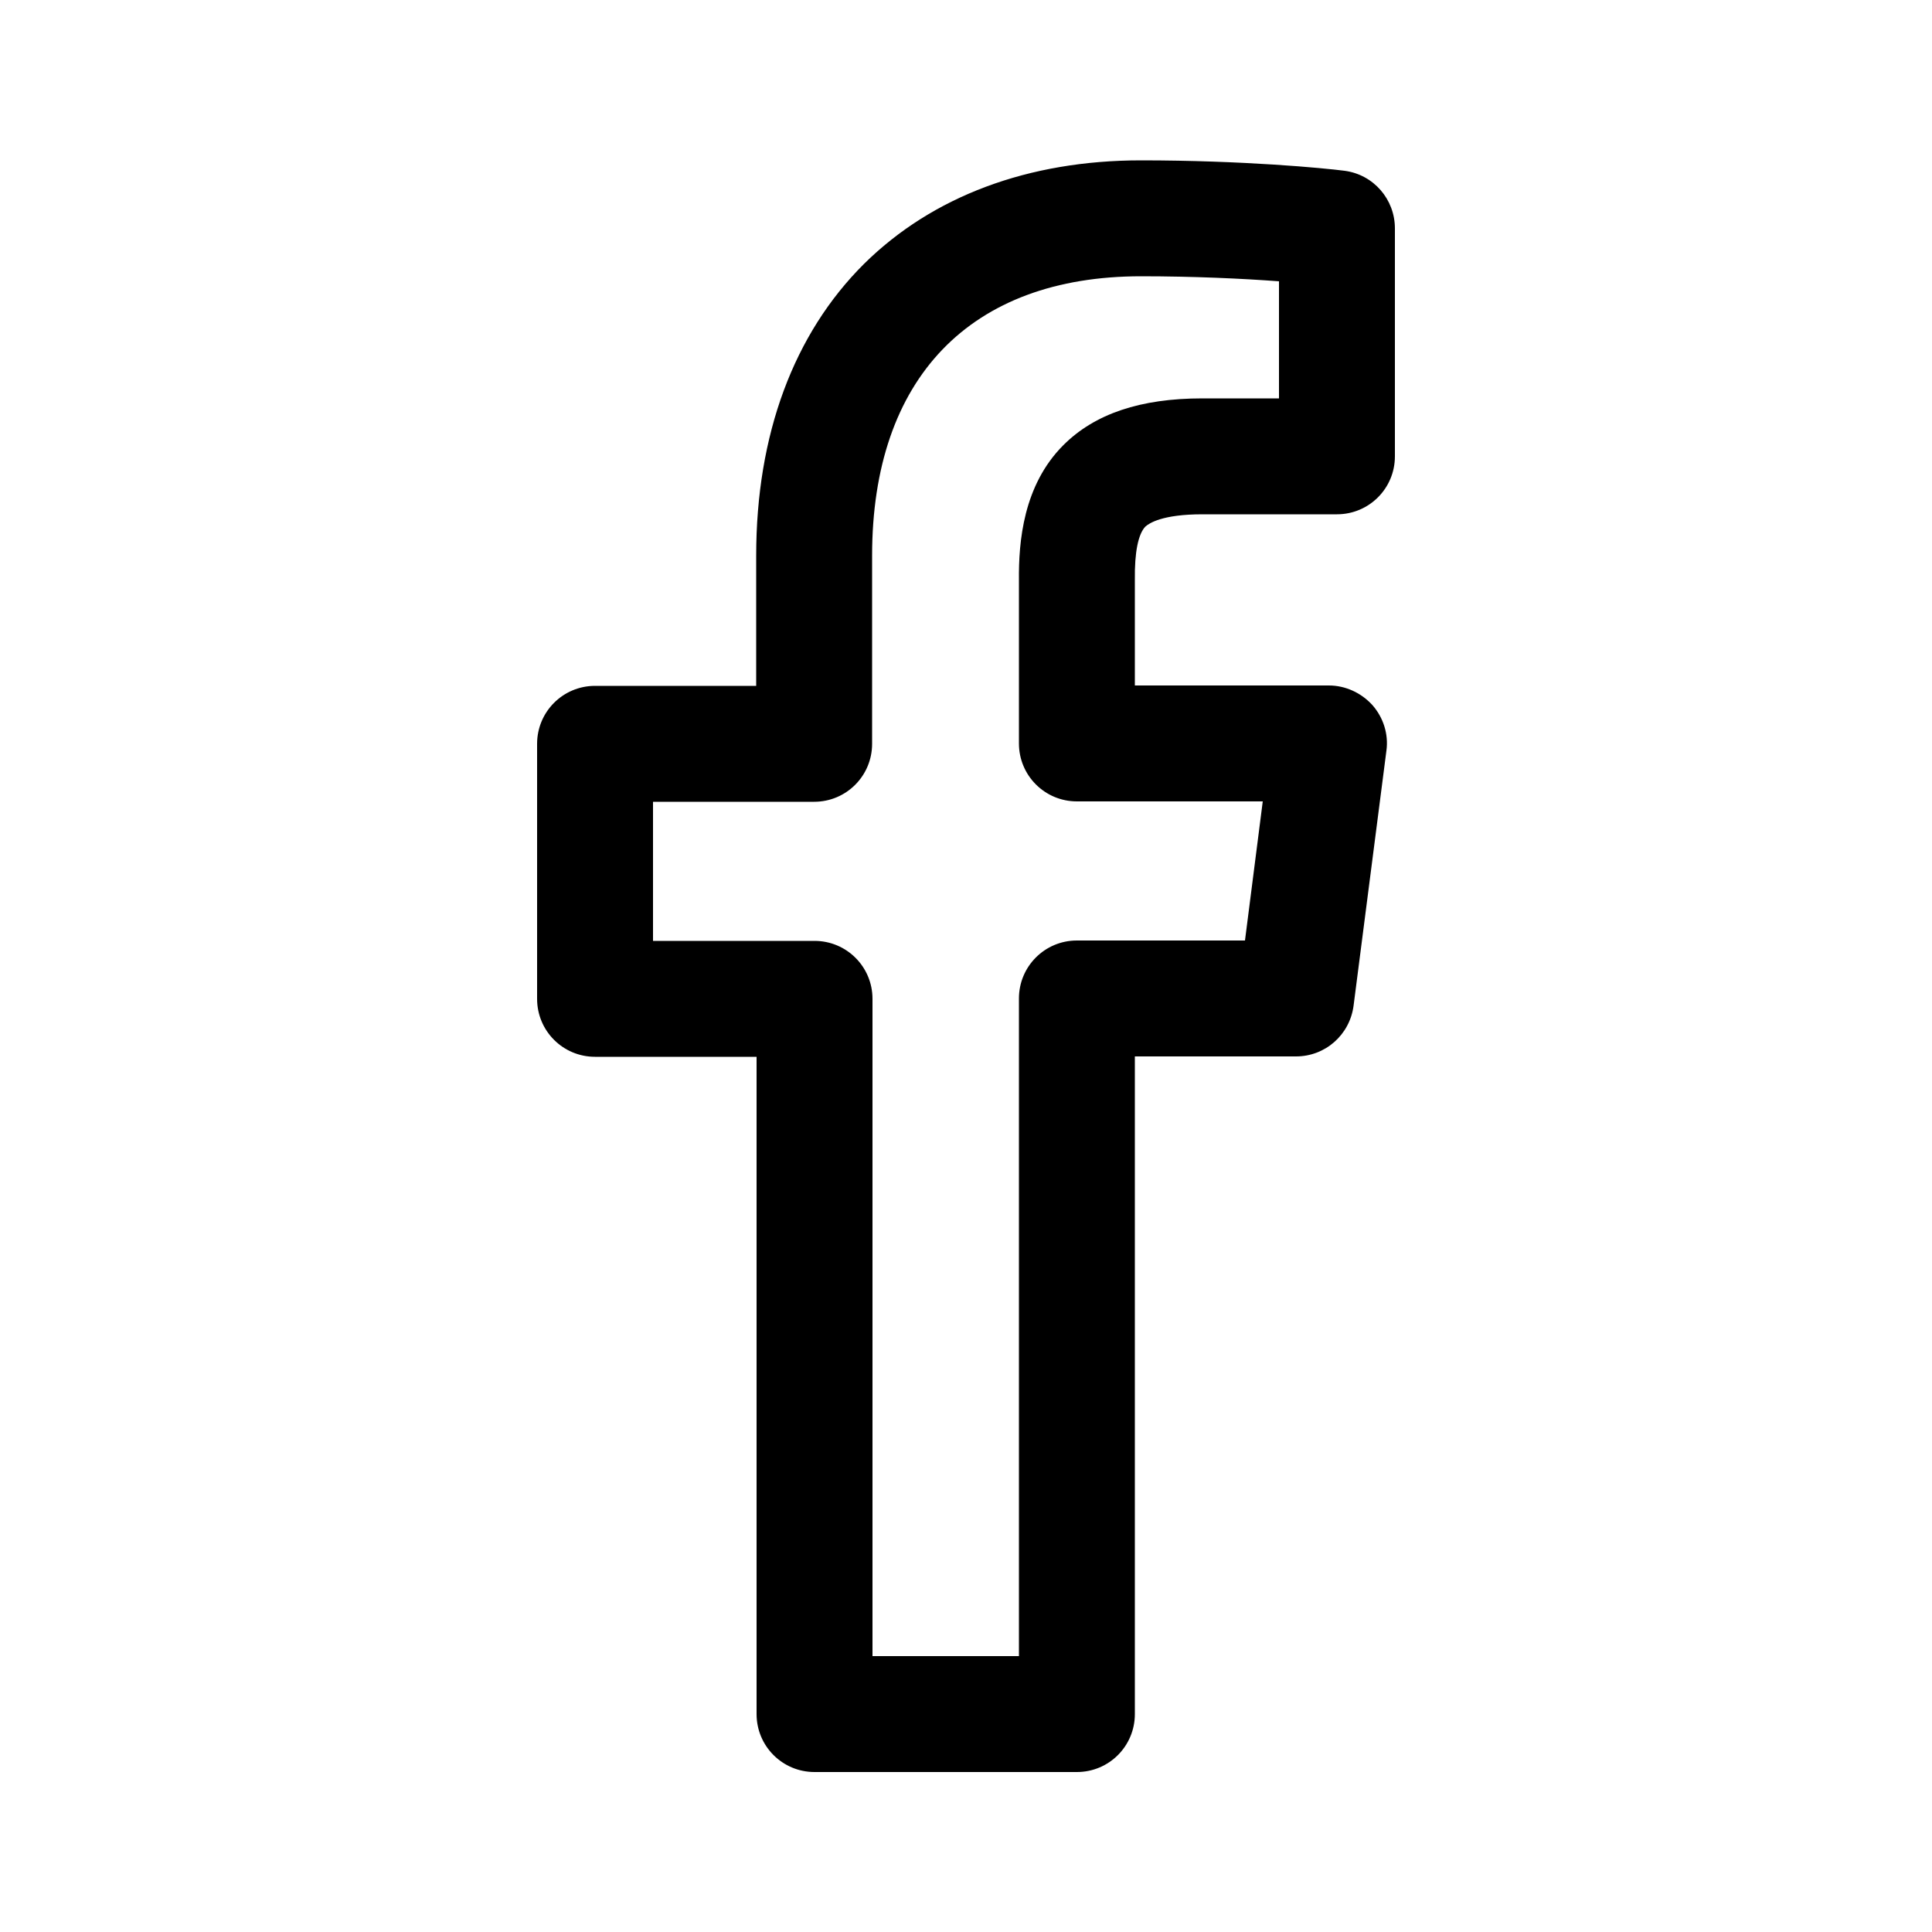
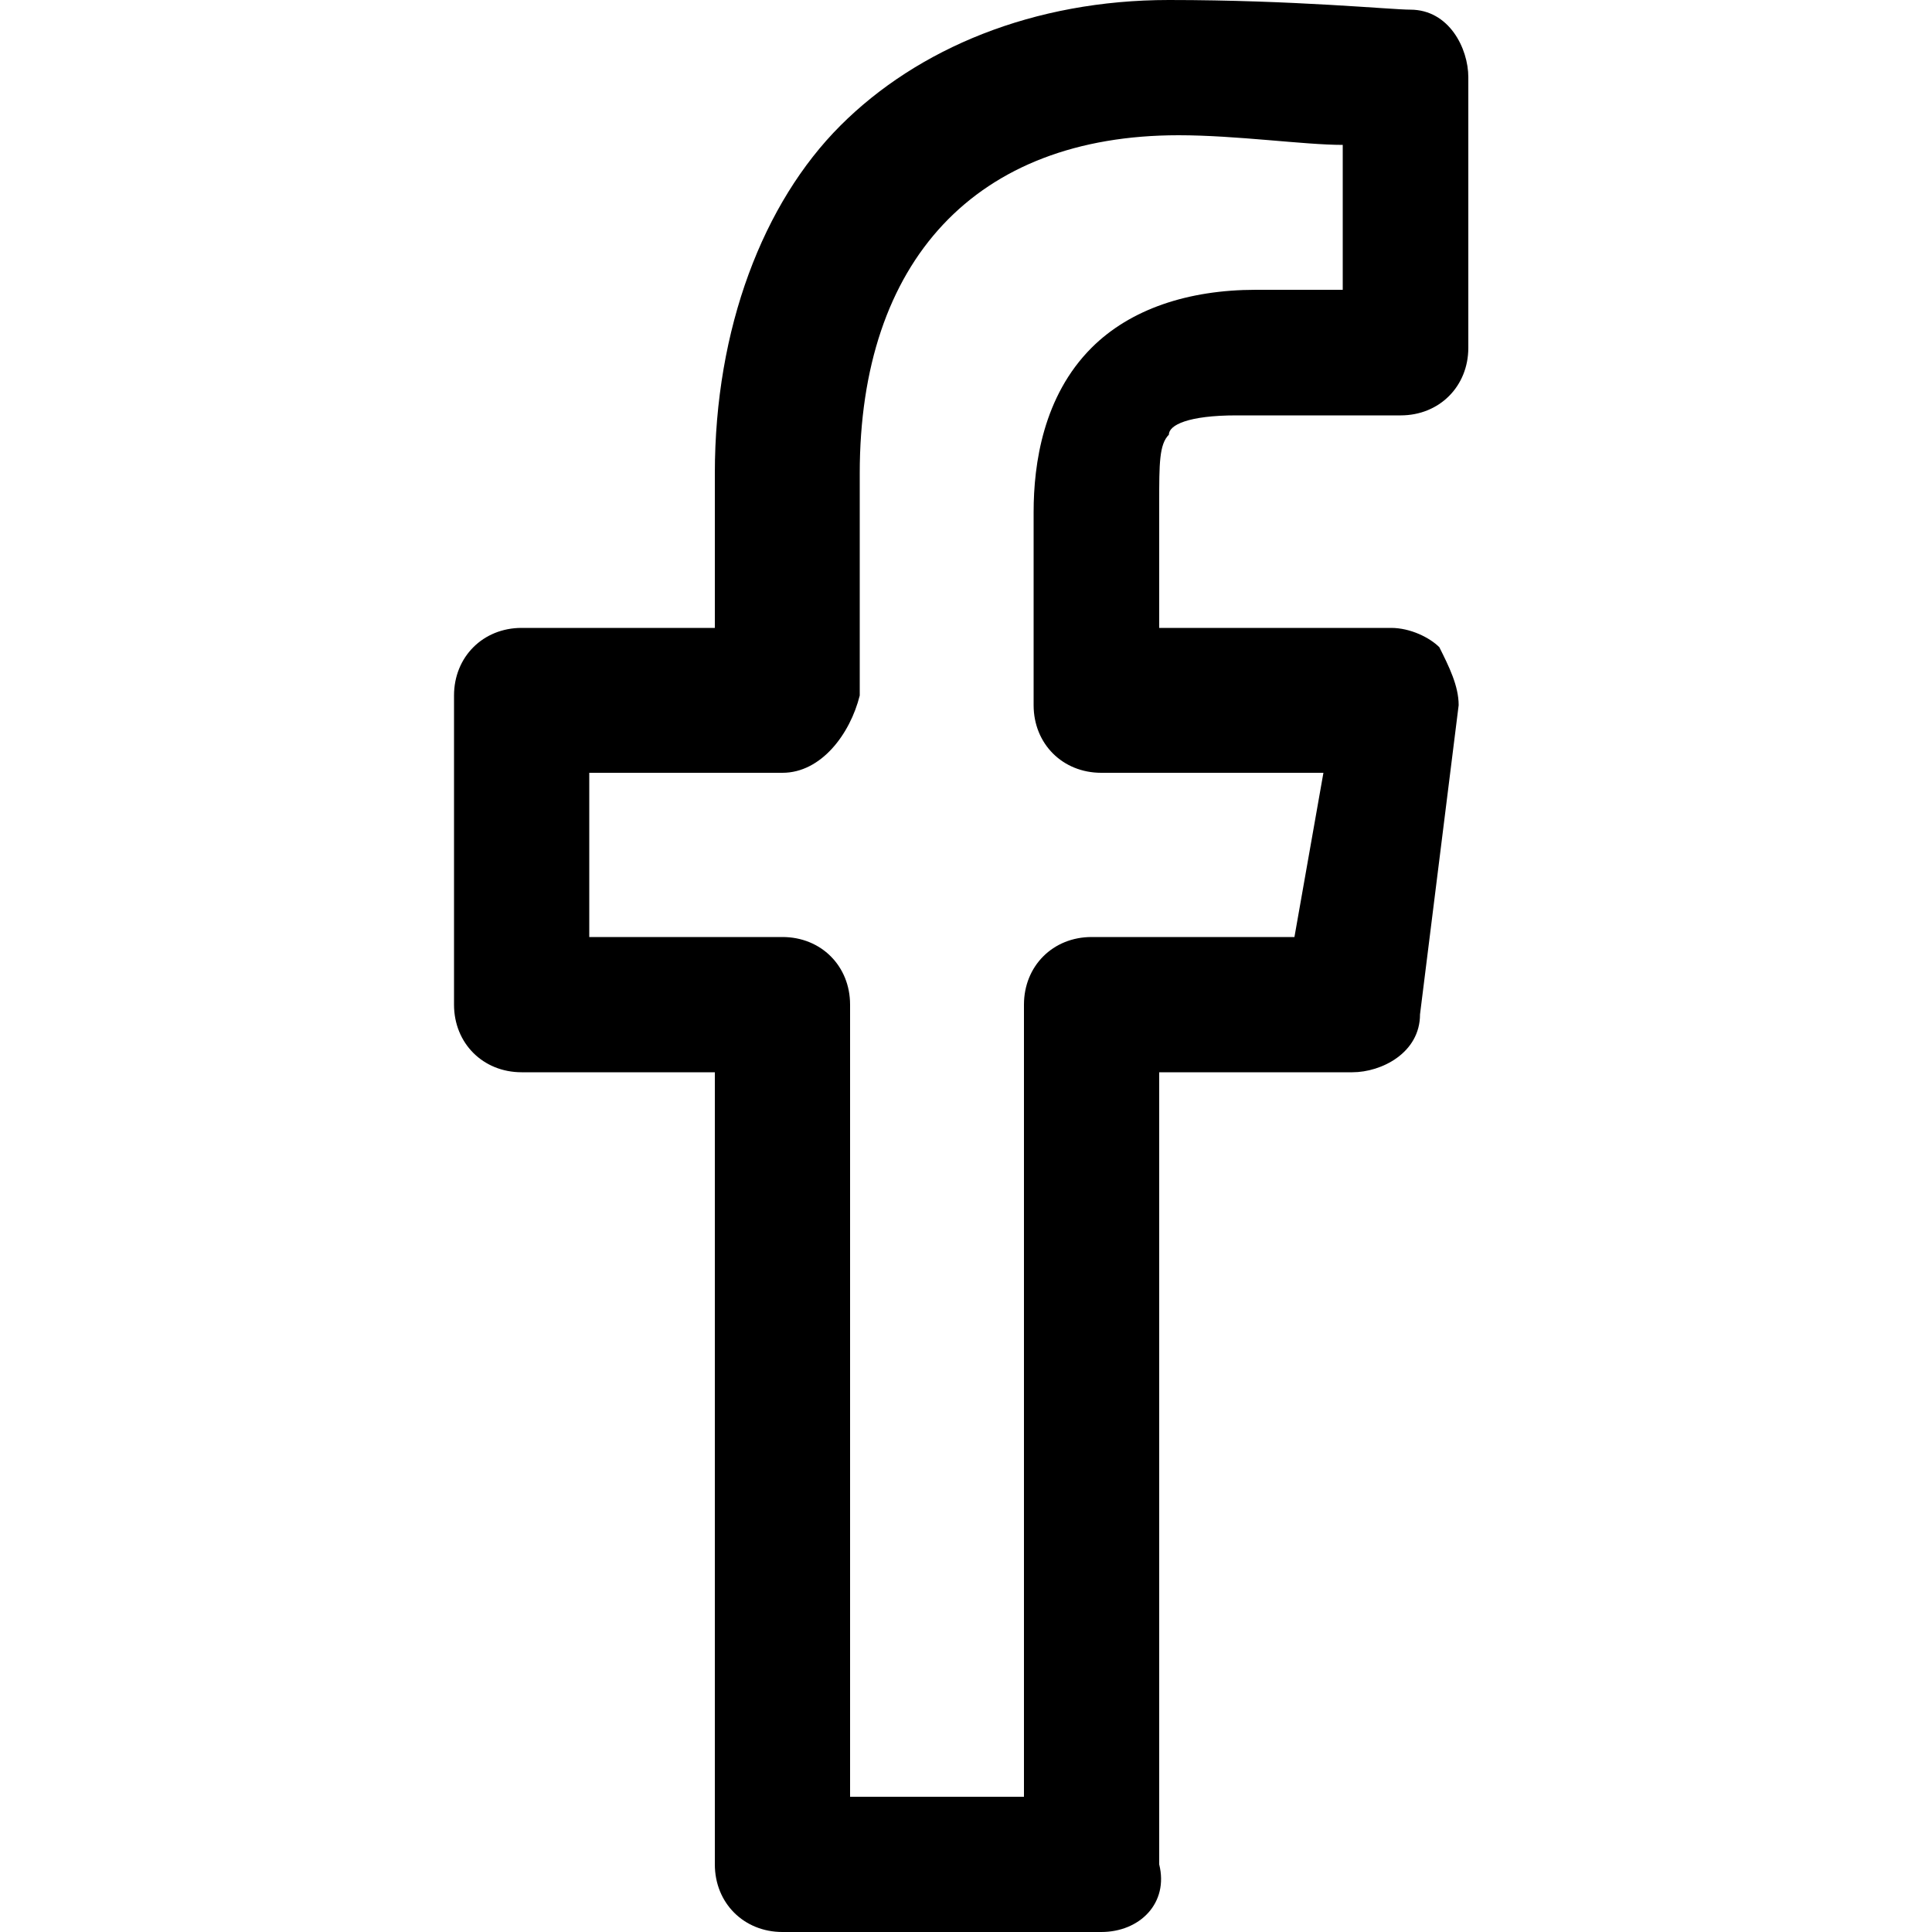
- <svg xmlns="http://www.w3.org/2000/svg" viewBox="0 0 500 500" fill="none" width="20" height="20">
-   <path d="M278.7,458.6h-67.9c-8.3,0-15-6.7-15-15V273.5H154c-8.3,0-15-6.7-15-15v-66c0-8.3,6.7-15,15-15h41.7v-33.7 c0-31.3,9.7-57.4,27.9-75.5c17.7-17.5,42.5-26.8,71.7-26.8c26.3,0,47.4,2,52.7,2.7c7.5,1,13,7.4,13,14.9v59c0,8.3-6.7,15-15,15 h-34.8c-10.4,0-13.8,2.3-14.8,3.2c-1.8,1.9-2.8,6.5-2.7,13.8v27.3h50.2c4.3,0,8.4,1.9,11.3,5.1c2.8,3.2,4.2,7.5,3.6,11.8l-8.5,66 c-1,7.5-7.3,13.1-14.9,13.1h-41.7v170.2C293.7,451.9,287,458.6,278.7,458.6z M225.8,428.6h37.9V258.4c0-8.3,6.7-15,15-15h43.5 l4.6-36h-48.1c-8.3,0-15-6.7-15-15v-42.2c-0.1-10,1.1-24.6,11.5-35c8.1-8.1,19.9-12.1,36-12.1H331V72.8 c-9.3-0.7-22.1-1.3-35.7-1.3c-44.2,0-69.6,26.4-69.6,72.3v48.7c0,8.3-6.7,15-15,15H169v36h41.8c8.3,0,15,6.7,15,15V428.6z" fill="black" />
+ <svg xmlns="http://www.w3.org/2000/svg" width="20" height="20" viewBox="0 0 20 20" fill="none">
+   <g>
+     <g>
+       <path d="M11.4,20H8.1c-0.4,0-0.7-0.3-0.7-0.7v-8.2h-2c-0.4,0-0.7-0.3-0.7-0.7V7.2c0-0.4,0.3-0.7,0.7-0.7h2V4.9    c0-1.5,0.5-2.8,1.3-3.6c0.8-0.8,2-1.3,3.4-1.3c1.3,0,2.3,0.1,2.5,0.1c0.4,0,0.6,0.4,0.6,0.7v2.8c0,0.4-0.3,0.7-0.7,0.7h-1.7    c-0.5,0-0.7,0.1-0.7,0.2c-0.1,0.1-0.1,0.3-0.1,0.7v1.3h2.4c0.2,0,0.4,0.1,0.5,0.2c0.1,0.2,0.2,0.4,0.2,0.6l-0.4,3.2    c0,0.4-0.4,0.6-0.7,0.6h-2v8.2C12.1,19.7,11.8,20,11.4,20z M8.8,18.6h1.8v-8.2c0-0.4,0.3-0.7,0.7-0.7h2.1L13.7,8h-2.3    c-0.4,0-0.7-0.3-0.7-0.7v-2c0-0.5,0.1-1.2,0.6-1.7c0.4-0.4,1-0.6,1.7-0.6h0.9V1.5c-0.4,0-1.1-0.1-1.7-0.1c-2.1,0-3.3,1.3-3.3,3.5    v2.3C8.8,7.6,8.5,8,8.1,8h-2v1.7h2c0.4,0,0.7,0.3,0.7,0.7V18.6z" fill="black" />
+     </g>
+   </g>
</svg>
